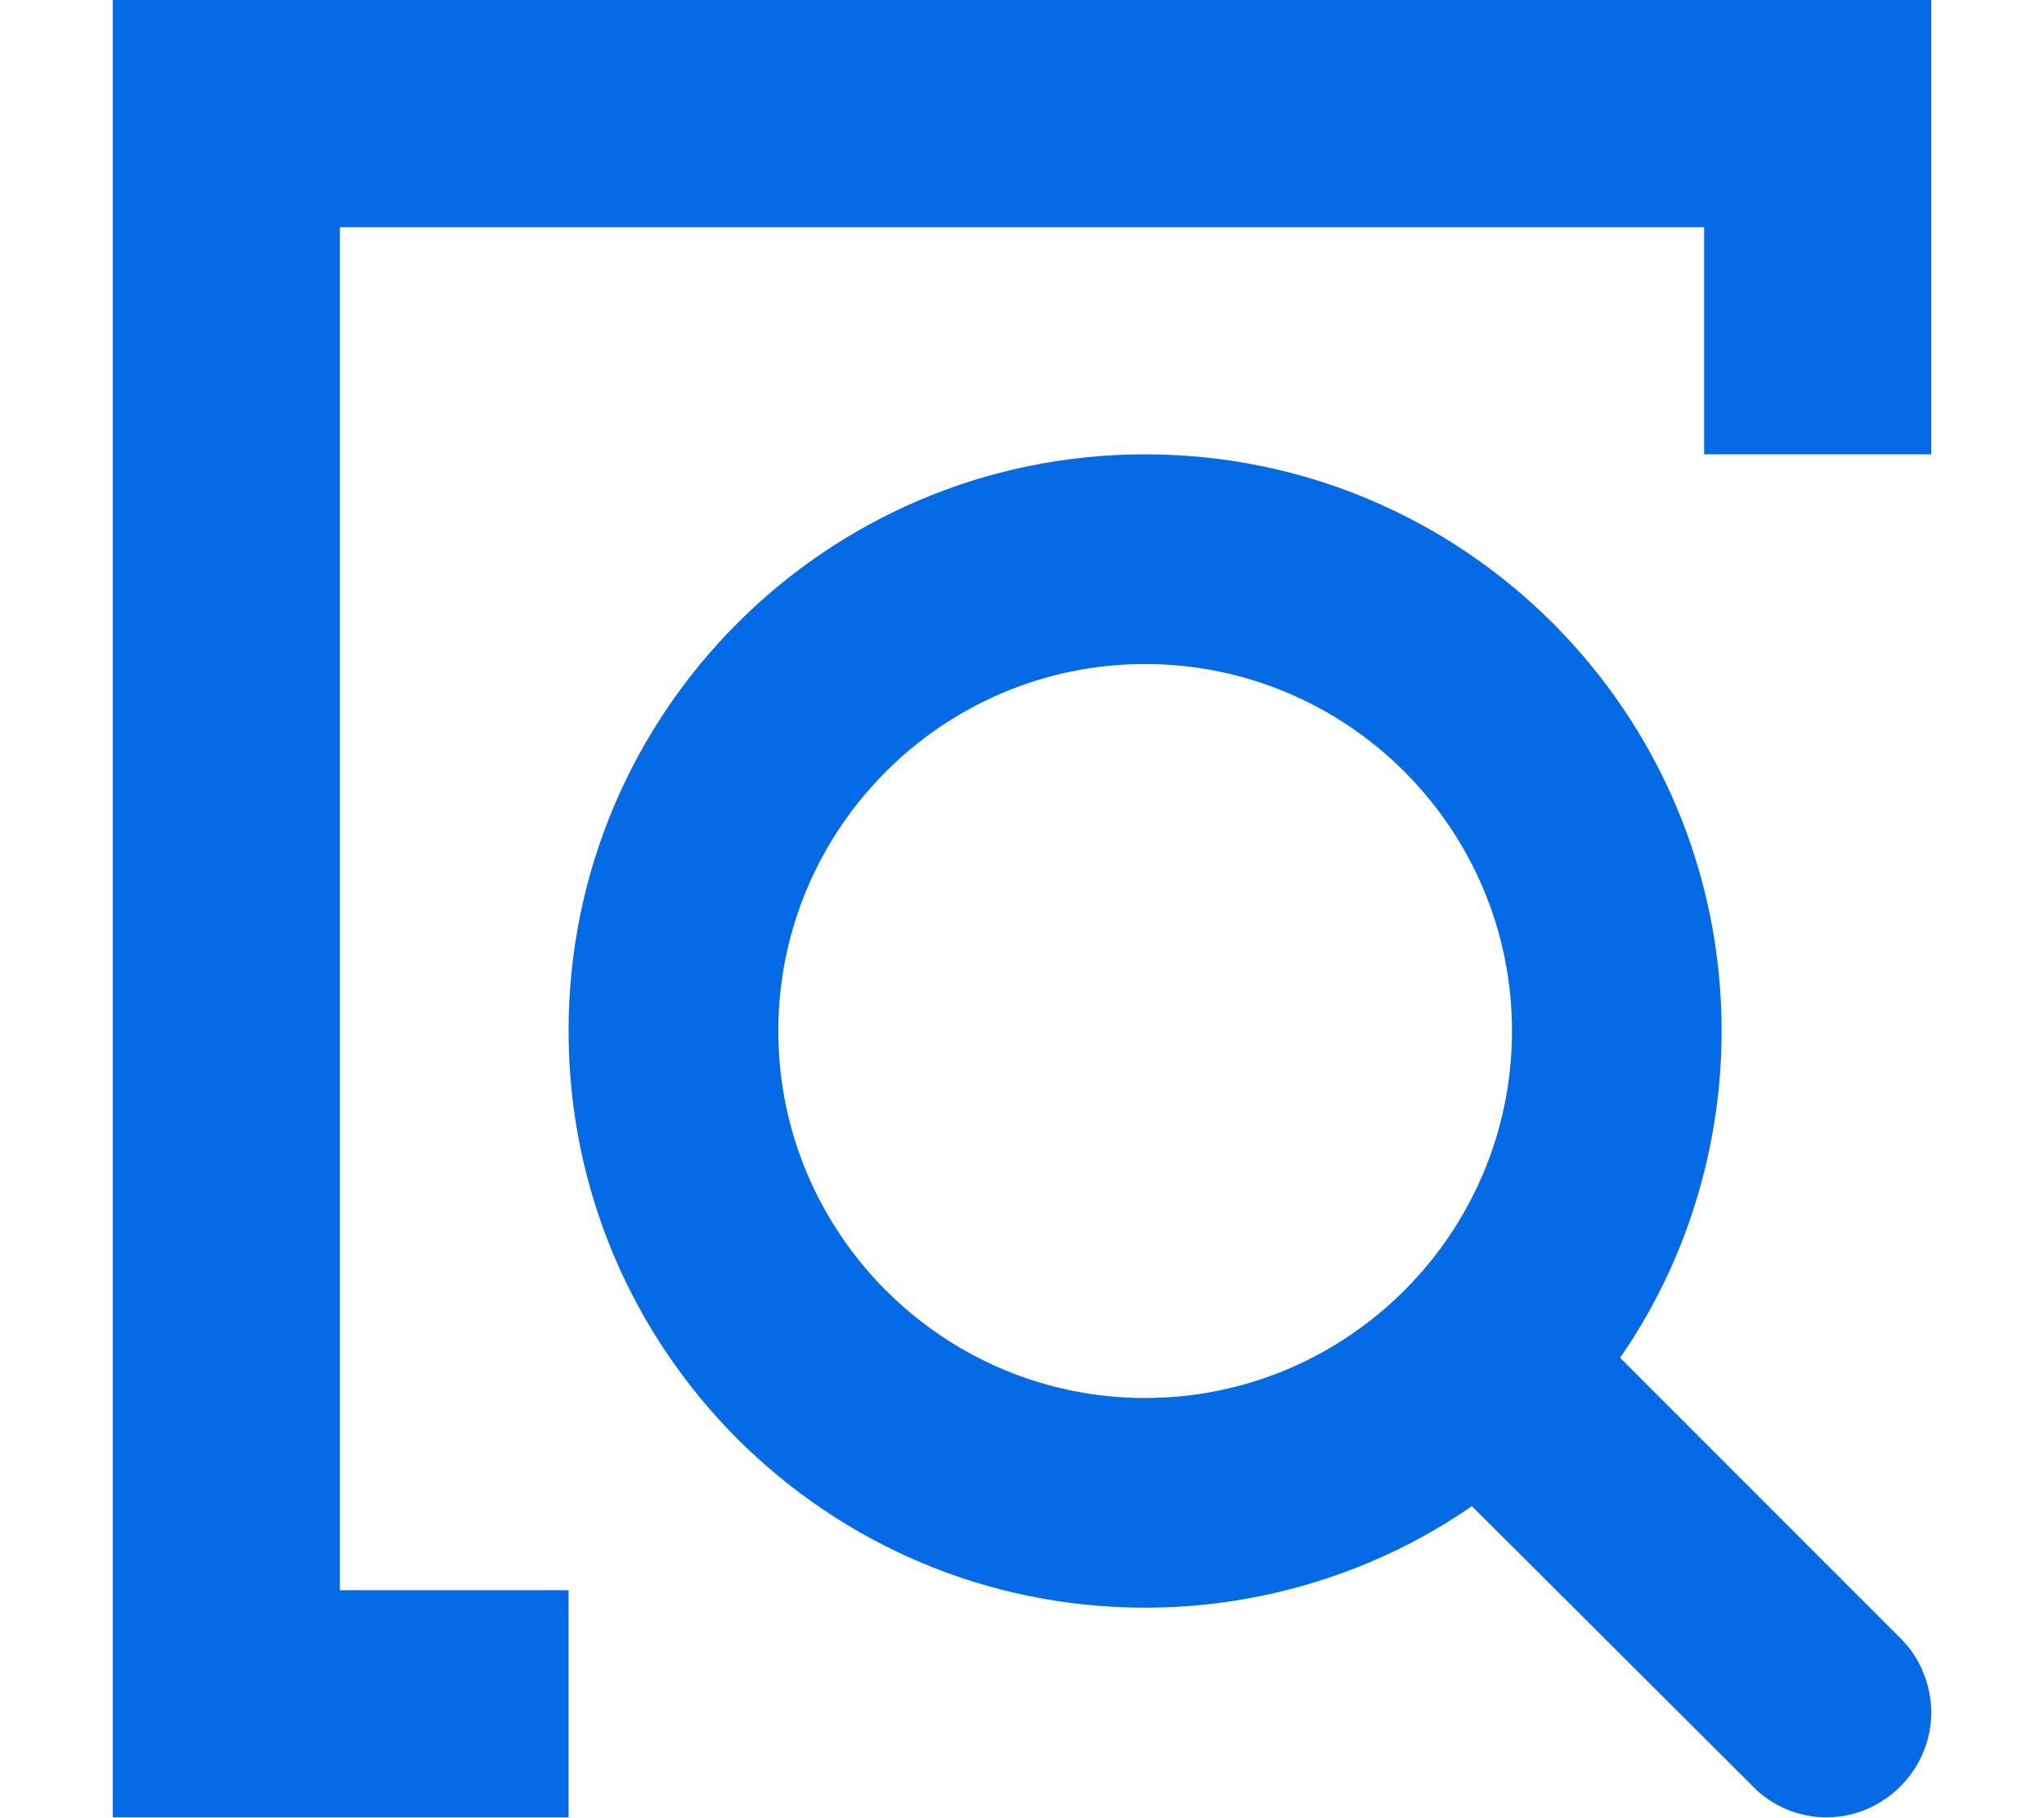
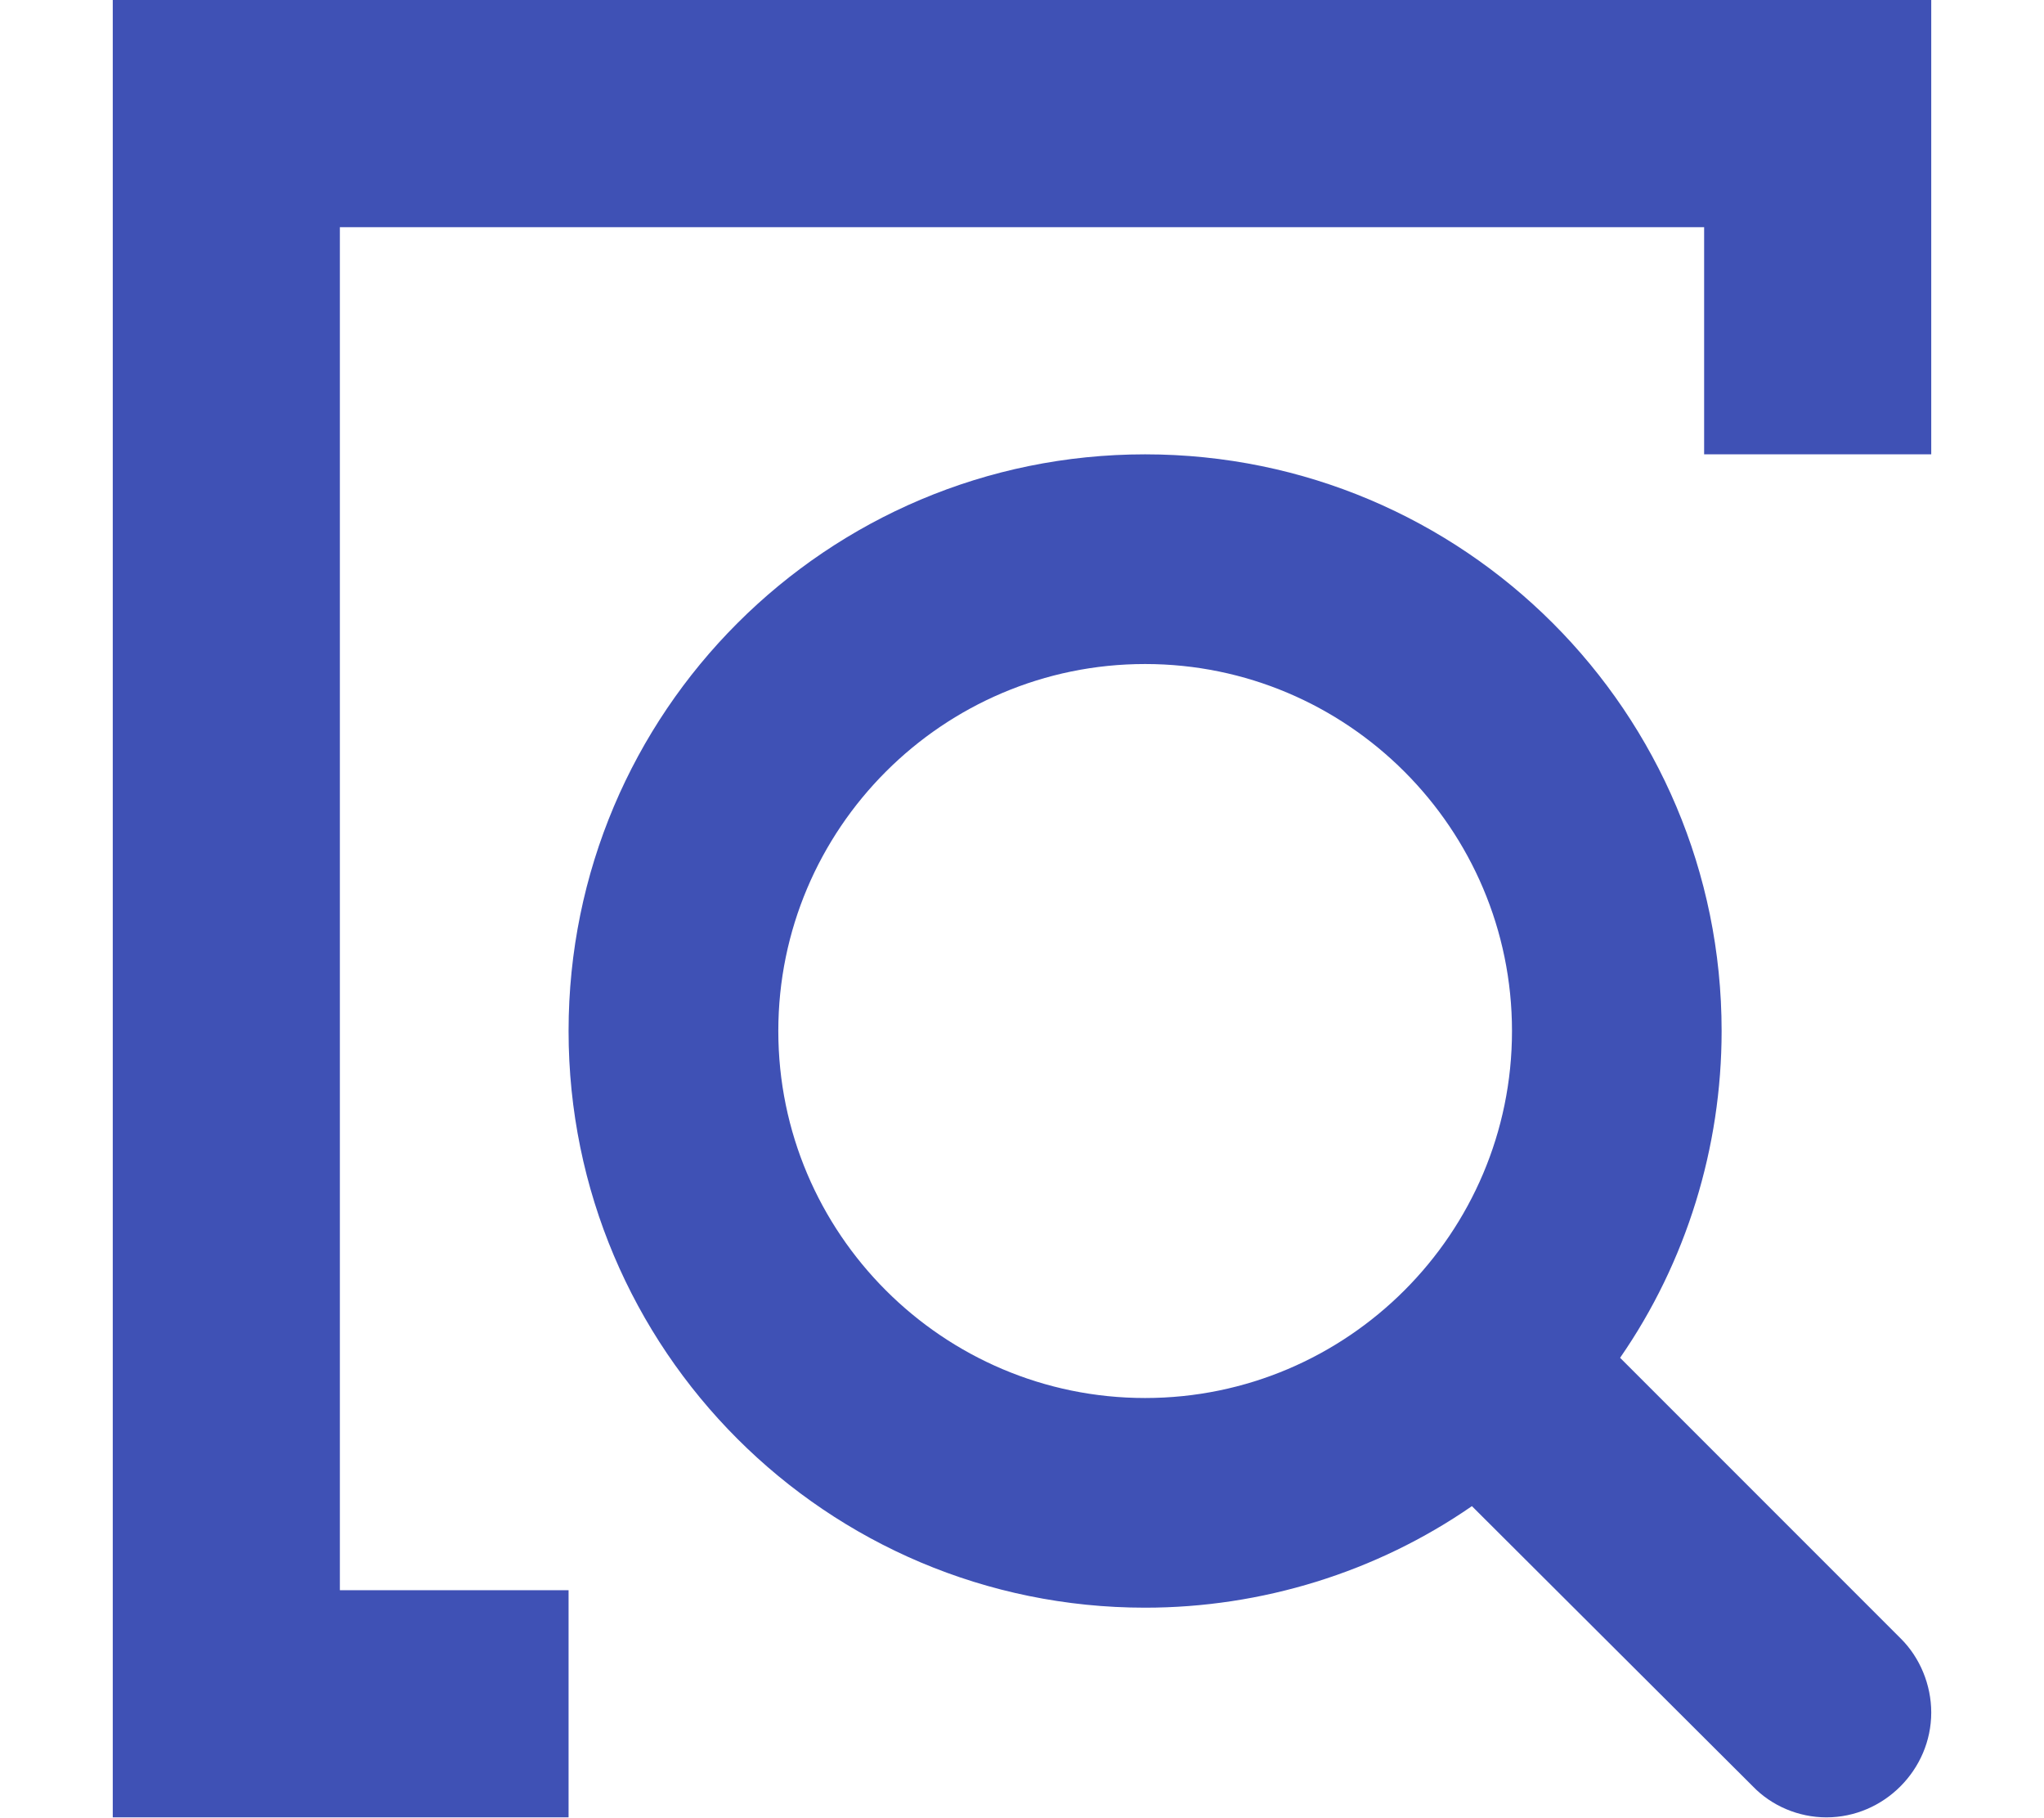
<svg xmlns="http://www.w3.org/2000/svg" width="18px" height="16px" viewBox="0 0 18 16" version="1.1">
  <defs />
  <g id="Page-1" stroke="none" stroke-width="1" fill="none" fill-rule="evenodd">
-     <path d="M13.315,9.077 C13.315,7.296 11.866,5.846 10.084,5.846 C8.303,5.846 6.854,7.296 6.854,9.077 C6.854,10.858 8.303,12.308 10.084,12.308 C11.866,12.308 13.315,10.858 13.315,9.077 Z M2.993,14 L5.007,14 L5.007,16 L2.993,16 L0.993,16 L0.993,0 L2.993,0 L17.007,1.46957616e-15 L17.007,2 L17.007,4 L15.007,4 L15.007,2 L2.993,2 L2.993,14 Z M17.007,15.077 C17.007,15.582 16.589,16 16.084,16 C15.839,16 15.601,15.899 15.435,15.726 L12.962,13.26 C12.118,13.844 11.108,14.154 10.084,14.154 C7.279,14.154 5.007,11.882 5.007,9.077 C5.007,6.272 7.279,4 10.084,4 C12.89,4 15.161,6.272 15.161,9.077 C15.161,10.101 14.851,11.111 14.267,11.954 L16.741,14.428 C16.907,14.594 17.007,14.832 17.007,15.077 Z" id="Overview" fill="#046AE5" />
+     <path d="M13.315,9.077 C13.315,7.296 11.866,5.846 10.084,5.846 C8.303,5.846 6.854,7.296 6.854,9.077 C6.854,10.858 8.303,12.308 10.084,12.308 C11.866,12.308 13.315,10.858 13.315,9.077 Z M2.993,14 L5.007,14 L5.007,16 L2.993,16 L0.993,16 L0.993,0 L2.993,0 L17.007,1.46957616e-15 L17.007,2 L17.007,4 L15.007,4 L15.007,2 L2.993,2 L2.993,14 Z M17.007,15.077 C17.007,15.582 16.589,16 16.084,16 C15.839,16 15.601,15.899 15.435,15.726 L12.962,13.26 C12.118,13.844 11.108,14.154 10.084,14.154 C7.279,14.154 5.007,11.882 5.007,9.077 C5.007,6.272 7.279,4 10.084,4 C12.89,4 15.161,6.272 15.161,9.077 C15.161,10.101 14.851,11.111 14.267,11.954 L16.741,14.428 C16.907,14.594 17.007,14.832 17.007,15.077 Z" id="Overview" fill="#3f51b5" />
  </g>
</svg>
